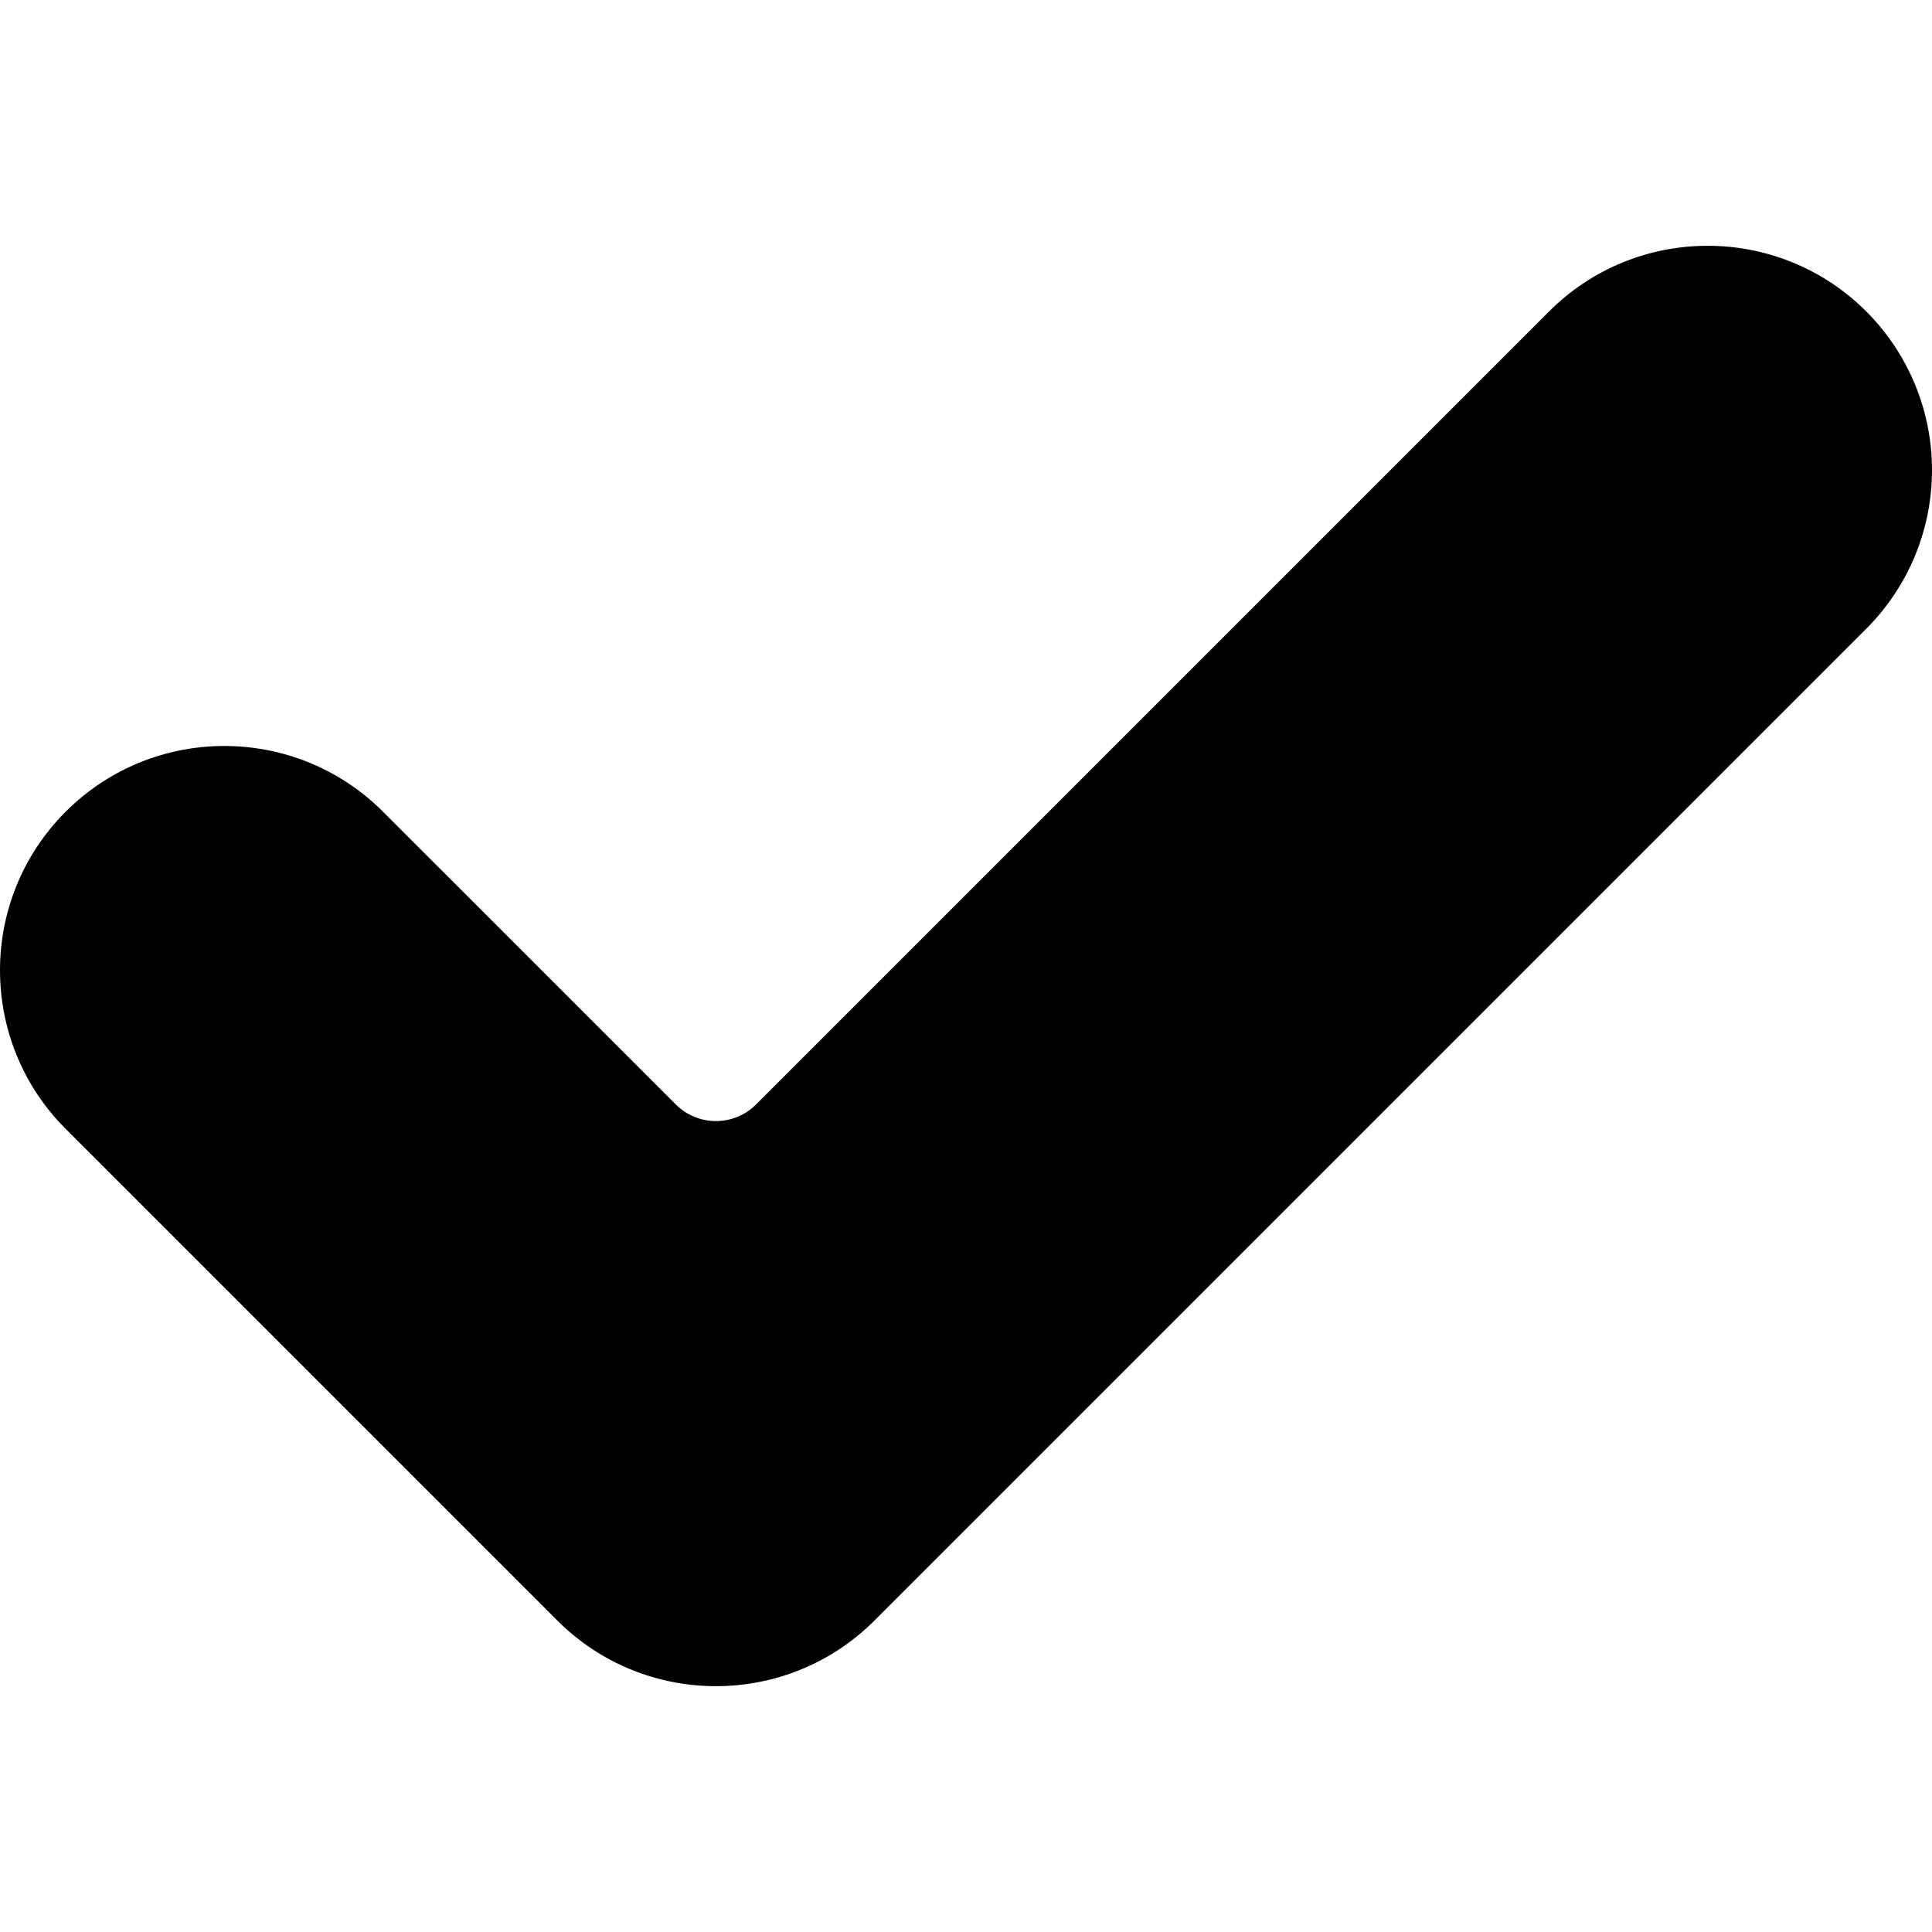
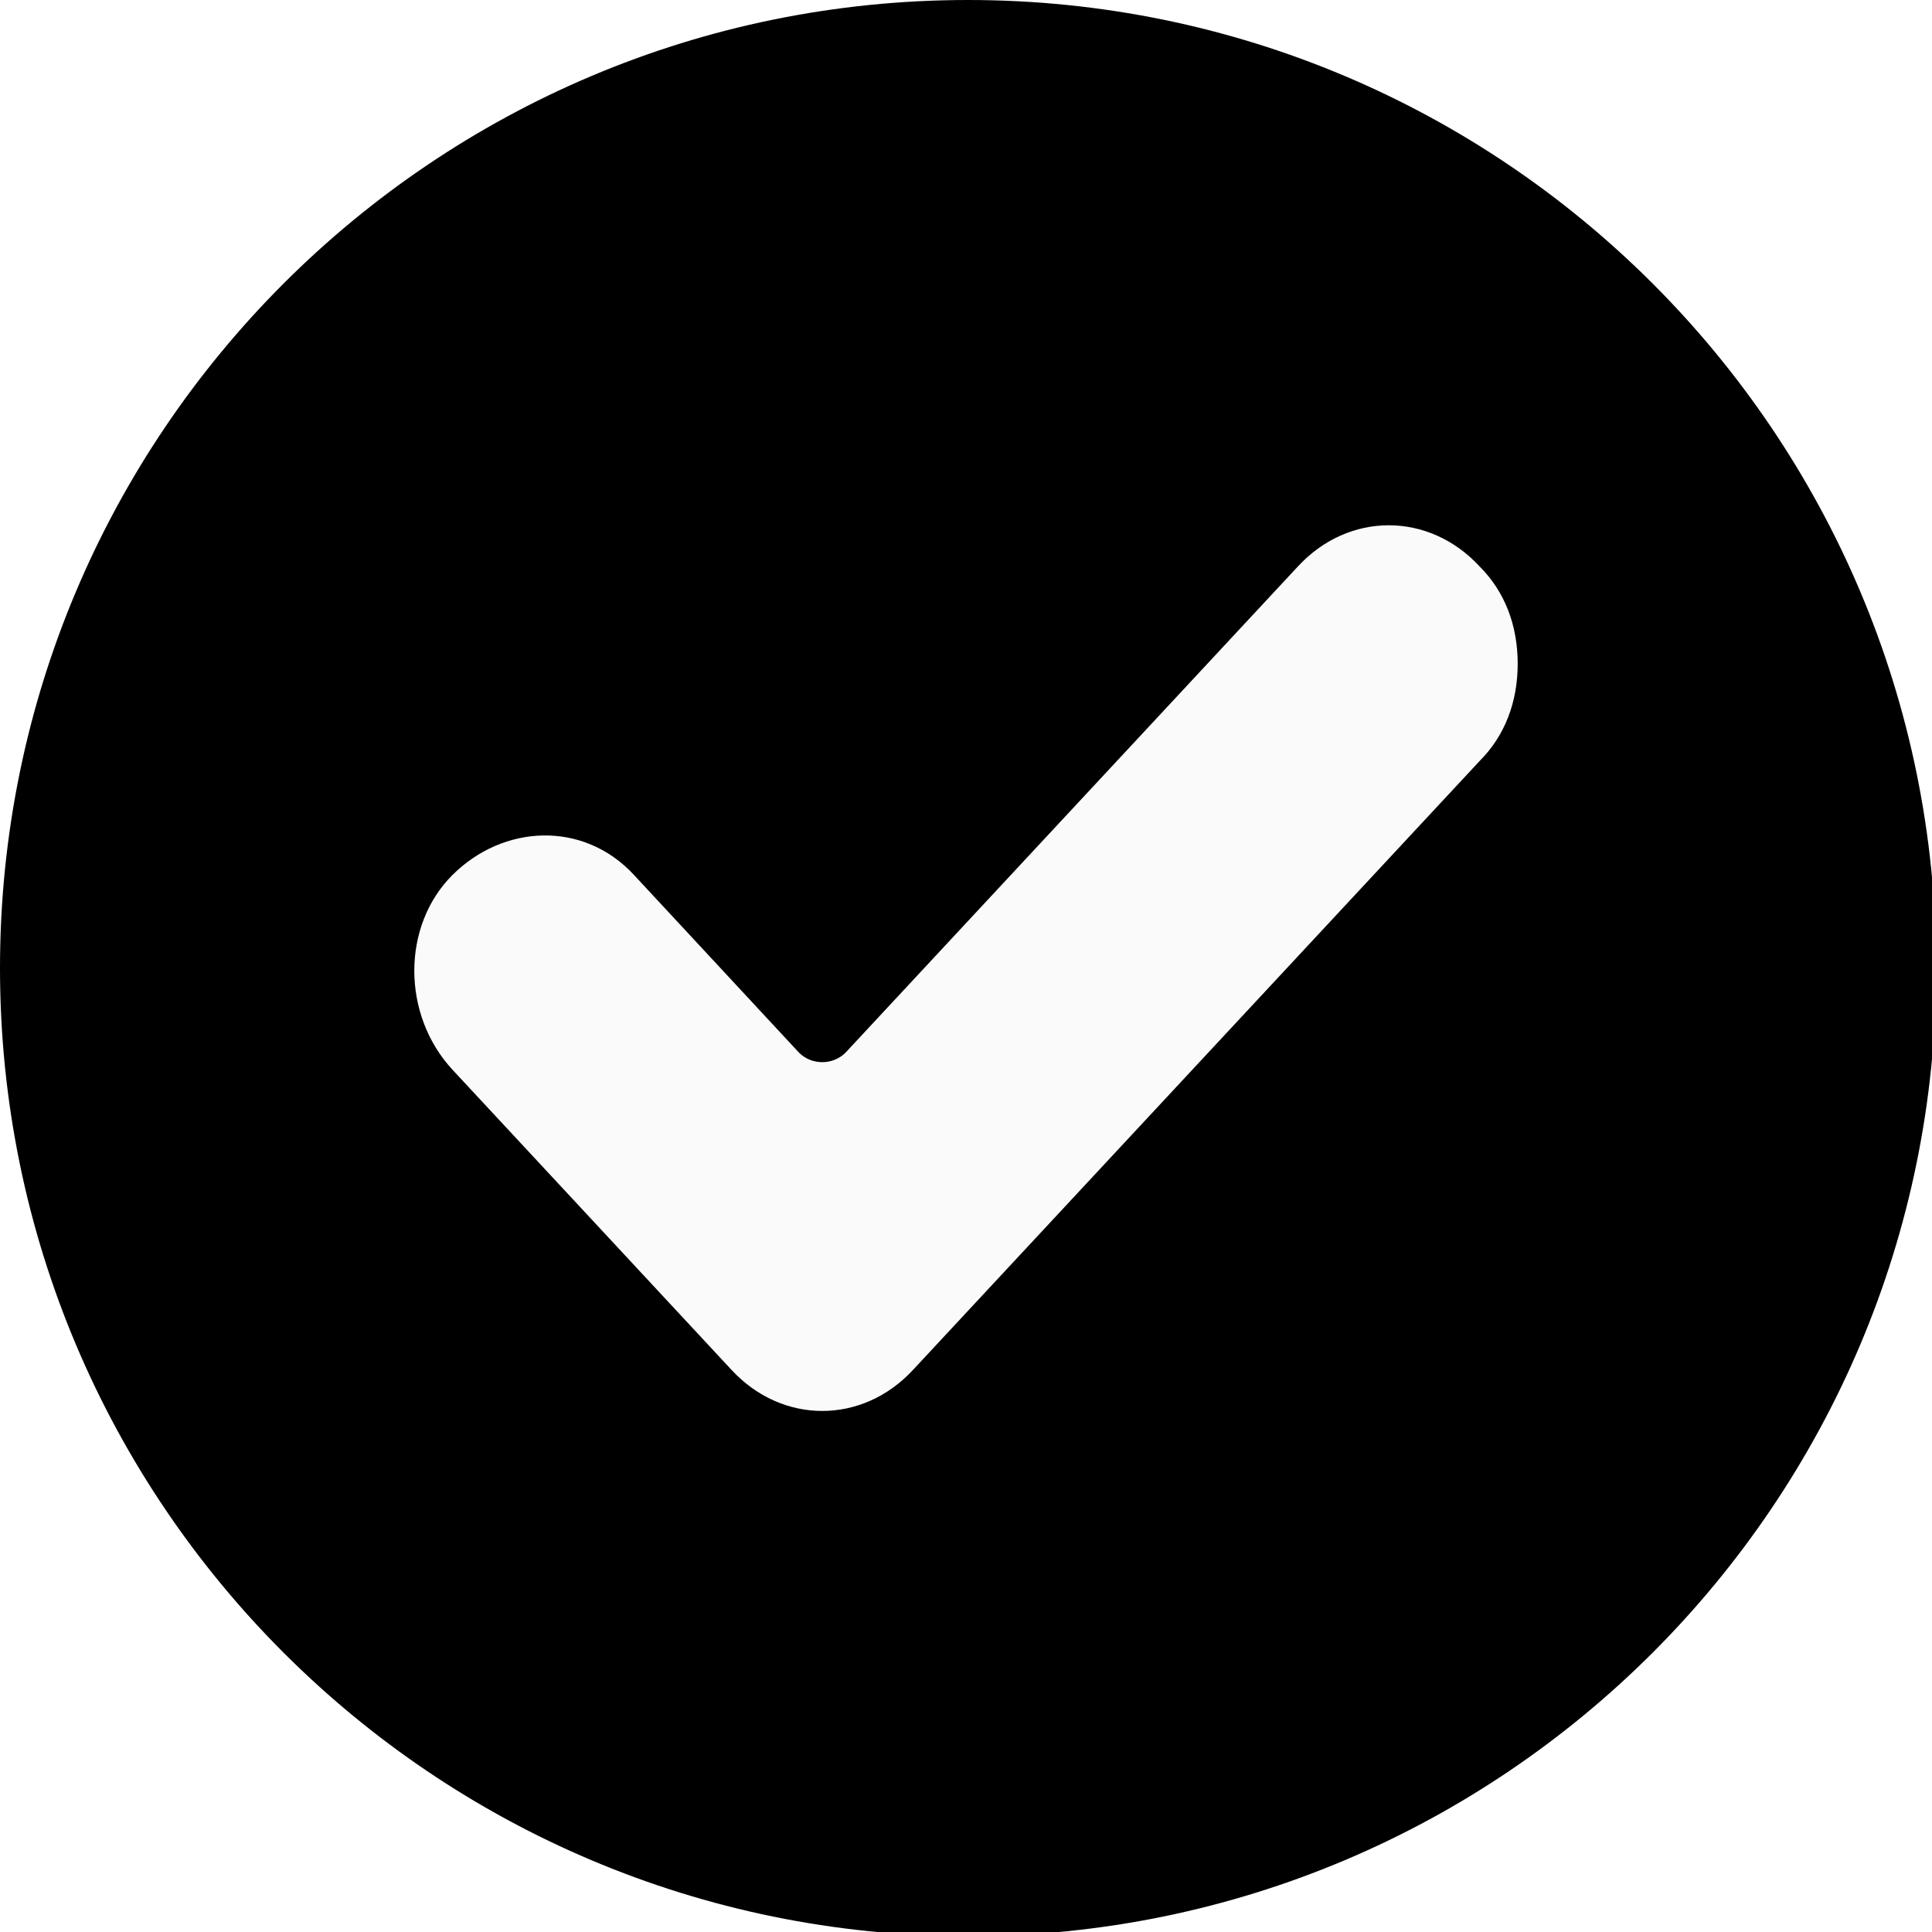
- <svg xmlns="http://www.w3.org/2000/svg" version="1.1" id="Capa_1" x="0px" y="0px" width="45.701px" height="45.7px" viewBox="0 0 45.701 45.7" style="enable-background:new 0 0 45.701 45.7;" xml:space="preserve">
+ <svg xmlns="http://www.w3.org/2000/svg" version="1.1" id="Capa_1" x="0px" y="0px" viewBox="0 0 45.7 45.7" style="enable-background:new 0 0 45.7 45.7;" xml:space="preserve">
+   <style type="text/css">
+ 	.st0{fill:#FAFAFA;}
+ </style>
+   <circle cx="22.9" cy="22.9" r="22.9" />
  <g>
    <g>
-       <path d="M20.687,38.332c-2.072,2.072-5.434,2.072-7.505,0L1.554,26.704c-2.072-2.071-2.072-5.433,0-7.504    c2.071-2.072,5.433-2.072,7.505,0l6.928,6.927c0.523,0.522,1.372,0.522,1.896,0L36.642,7.368c2.071-2.072,5.433-2.072,7.505,0    c0.995,0.995,1.554,2.345,1.554,3.752c0,1.407-0.559,2.757-1.554,3.752L20.687,38.332z" />
+       <path class="st0" d="M21.6,32.4c-1.2,1.3-3.1,1.3-4.3,0l-6.6-7.1c-1.2-1.3-1.2-3.4,0-4.6s3.1-1.3,4.3,0l3.9,4.2    c0.3,0.3,0.8,0.3,1.1,0l10.7-11.5c1.2-1.3,3.1-1.3,4.3,0c0.6,0.6,0.9,1.4,0.9,2.3c0,0.9-0.3,1.7-0.9,2.3L21.6,32.4z" />
    </g>
  </g>
-   <g>
- </g>
-   <g>
- </g>
-   <g>
- </g>
-   <g>
- </g>
-   <g>
- </g>
-   <g>
- </g>
-   <g>
- </g>
-   <g>
- </g>
-   <g>
- </g>
-   <g>
- </g>
-   <g>
- </g>
-   <g>
- </g>
-   <g>
- </g>
-   <g>
- </g>
-   <g>
- </g>
</svg>
